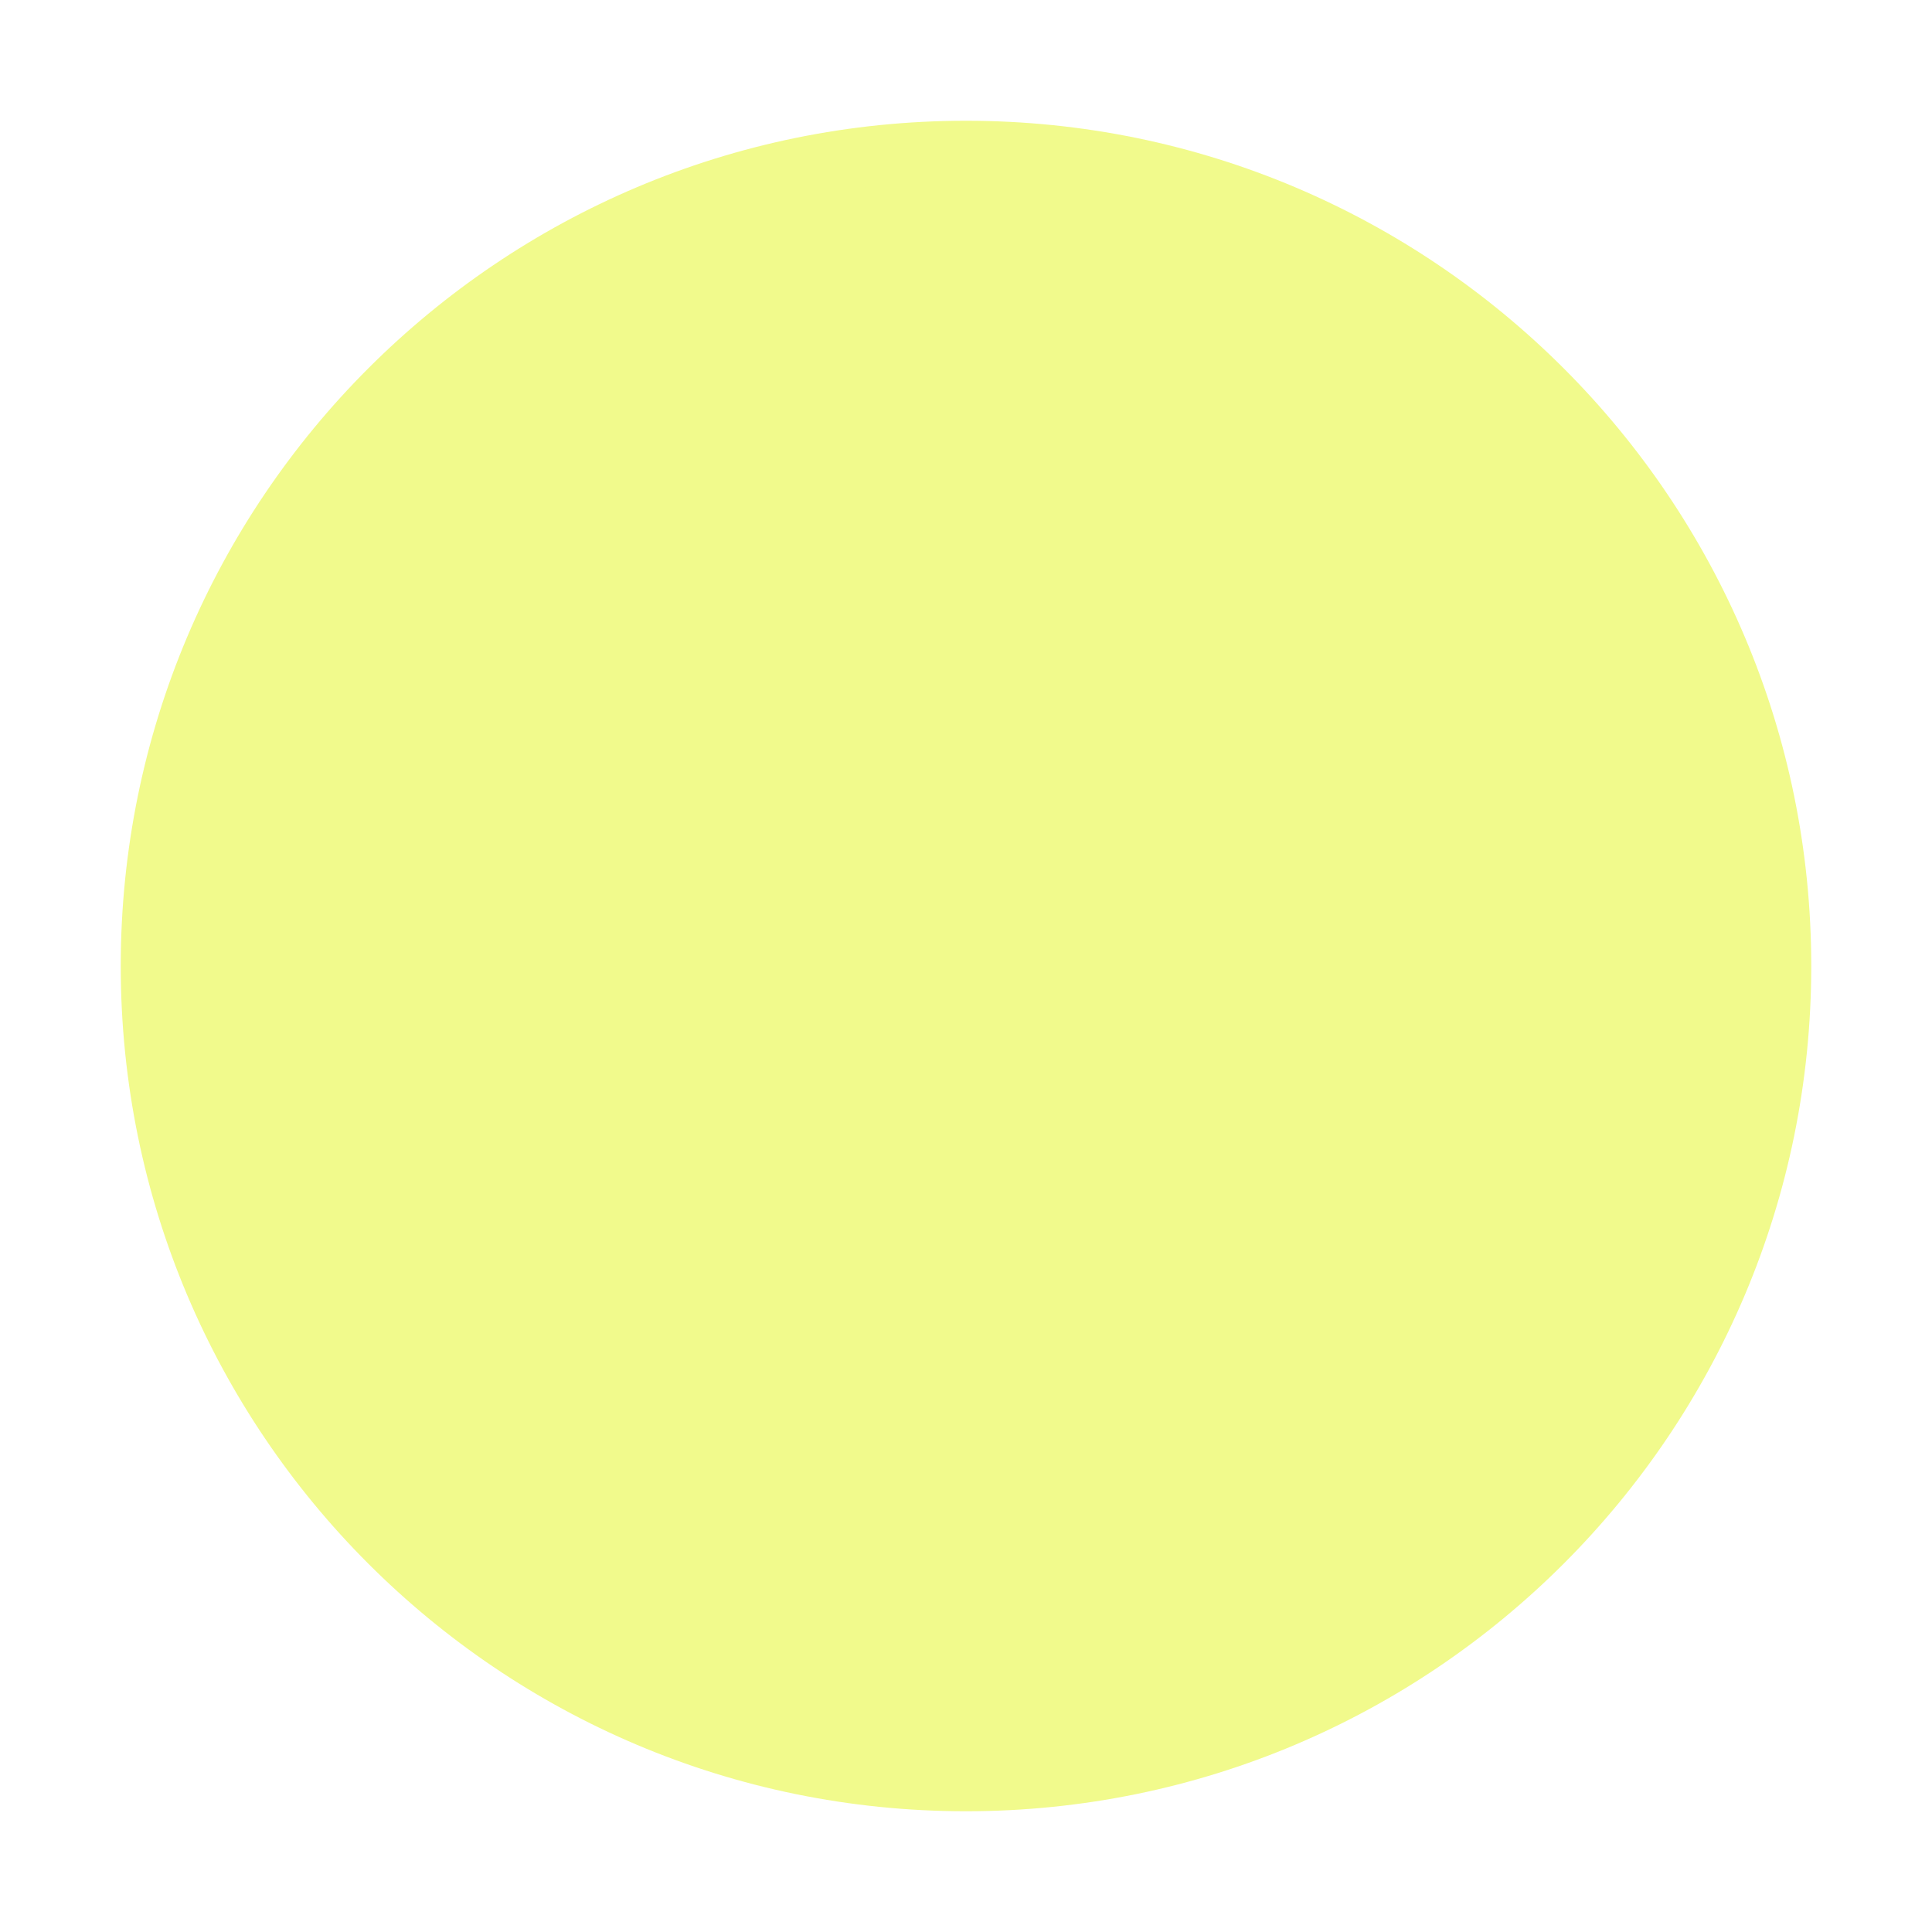
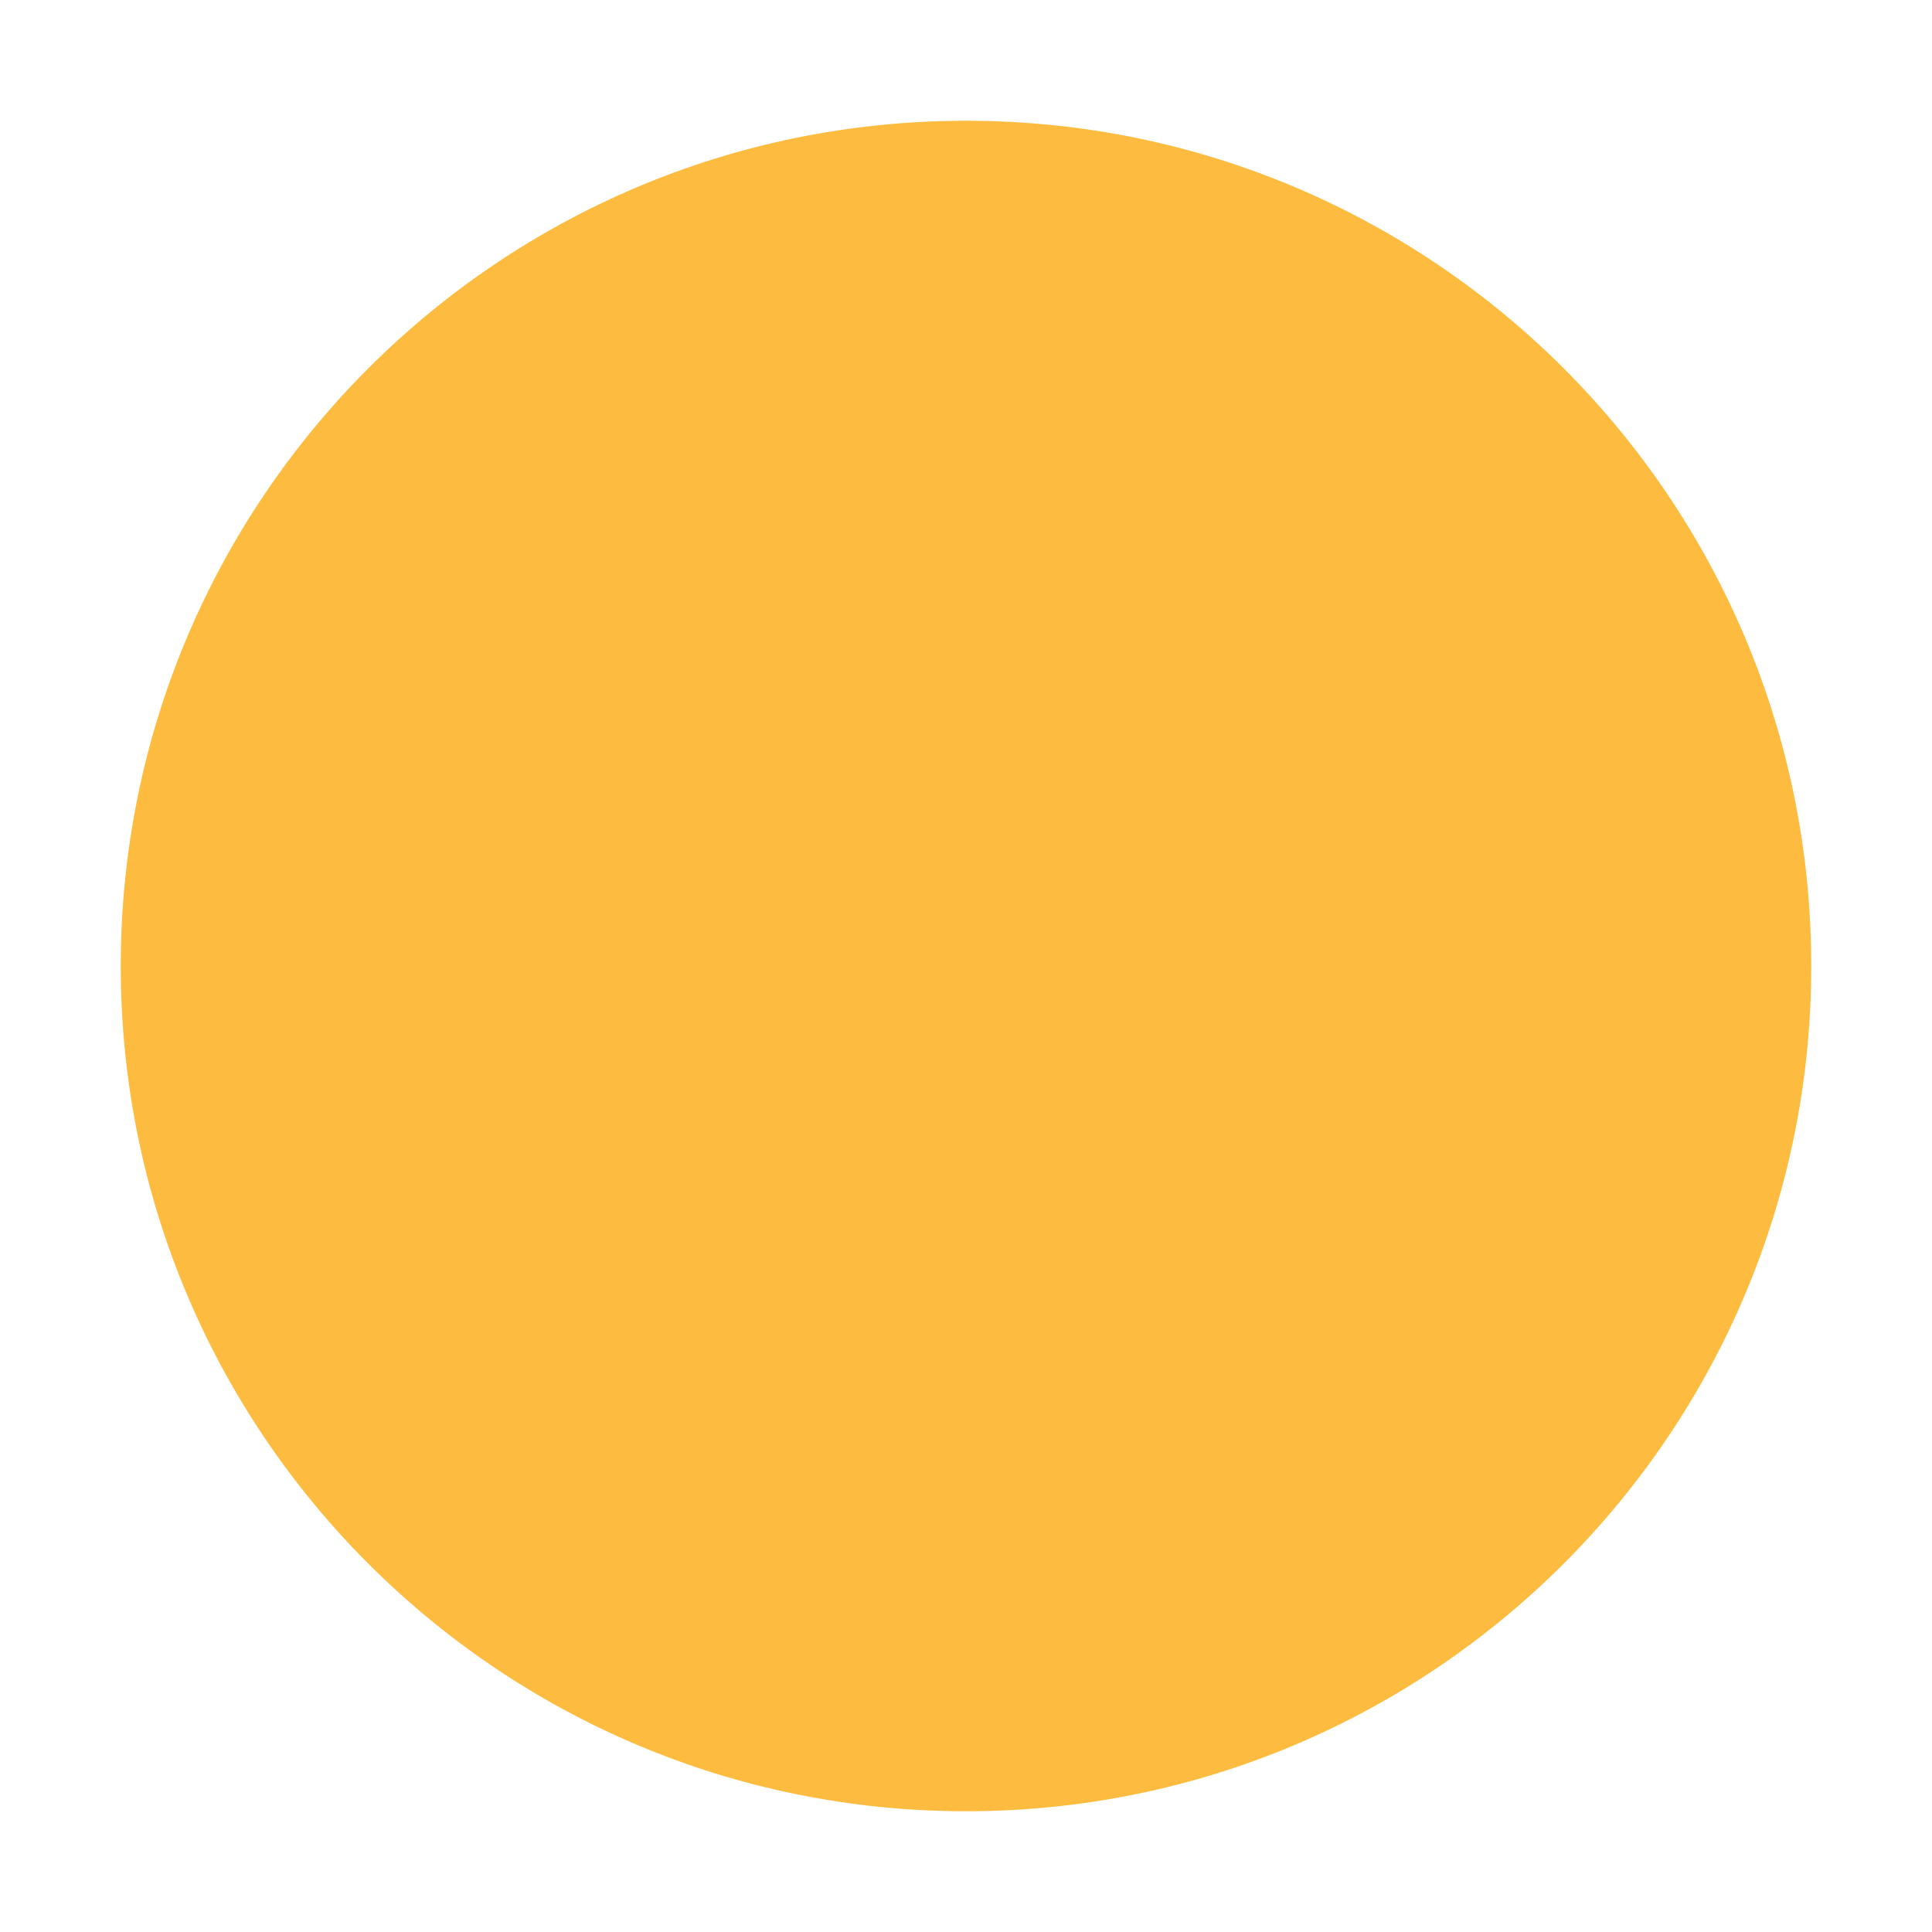
<svg xmlns="http://www.w3.org/2000/svg" width="16" height="16" id="svg2" version="1.1">
  <defs id="defs4" />
  <g id="layer1" transform="translate(-671.1429,-648.5765)">
    <g transform="matrix(0.1265625,0,0,-0.1265625,672.0709,663.0964)" id="g4090">
      <g transform="scale(0.1,0.1)" id="g4092">
        <g transform="matrix(10,0,0,10,-4.003492,0.1181699)" id="g4285">
          <g transform="scale(0.1,0.1)" id="g4287">
            <g transform="matrix(10,0,0,10,4.138891,2.017549)" id="g4413">
              <g transform="scale(0.1,0.1)" id="g4415">
-                 <path id="path4417" style="fill:#f1fa8c;fill-opacity:1;fill-rule:evenodd;stroke:none" d="m 558.636,-40.071 c 305.463,0 553.089,247.626 553.089,553.089 0,305.457 -247.627,553.084 -553.089,553.084 -305.461,0 -553.089,-247.627 -553.089,-553.084 0,-305.463 247.627,-553.089 553.089,-553.089" />
-                 <path id="path4419" style="fill:#f1fa8c;fill-opacity:1;fill-rule:evenodd;stroke:none" d="m 558.639,-0.565 c 283.642,0 513.578,229.937 513.578,513.583 0,283.641 -229.936,513.578 -513.578,513.578 -283.641,0 -513.583,-229.937 -513.583,-513.578 0,-283.646 229.942,-513.583 513.583,-513.583" />
+                 <path id="path4417" style="fill:#FDBC40;fill-opacity:1;fill-rule:evenodd;stroke:none" d="m 558.636,-40.071 c 305.463,0 553.089,247.626 553.089,553.089 0,305.457 -247.627,553.084 -553.089,553.084 -305.461,0 -553.089,-247.627 -553.089,-553.084 0,-305.463 247.627,-553.089 553.089,-553.089" />
+                 <path id="path4419" style="fill:#FDBC40;fill-opacity:1;fill-rule:evenodd;stroke:none" d="m 558.639,-0.565 c 283.642,0 513.578,229.937 513.578,513.583 0,283.641 -229.936,513.578 -513.578,513.578 -283.641,0 -513.583,-229.937 -513.583,-513.578 0,-283.646 229.942,-513.583 513.583,-513.583" />
              </g>
            </g>
          </g>
        </g>
      </g>
    </g>
  </g>
</svg>
